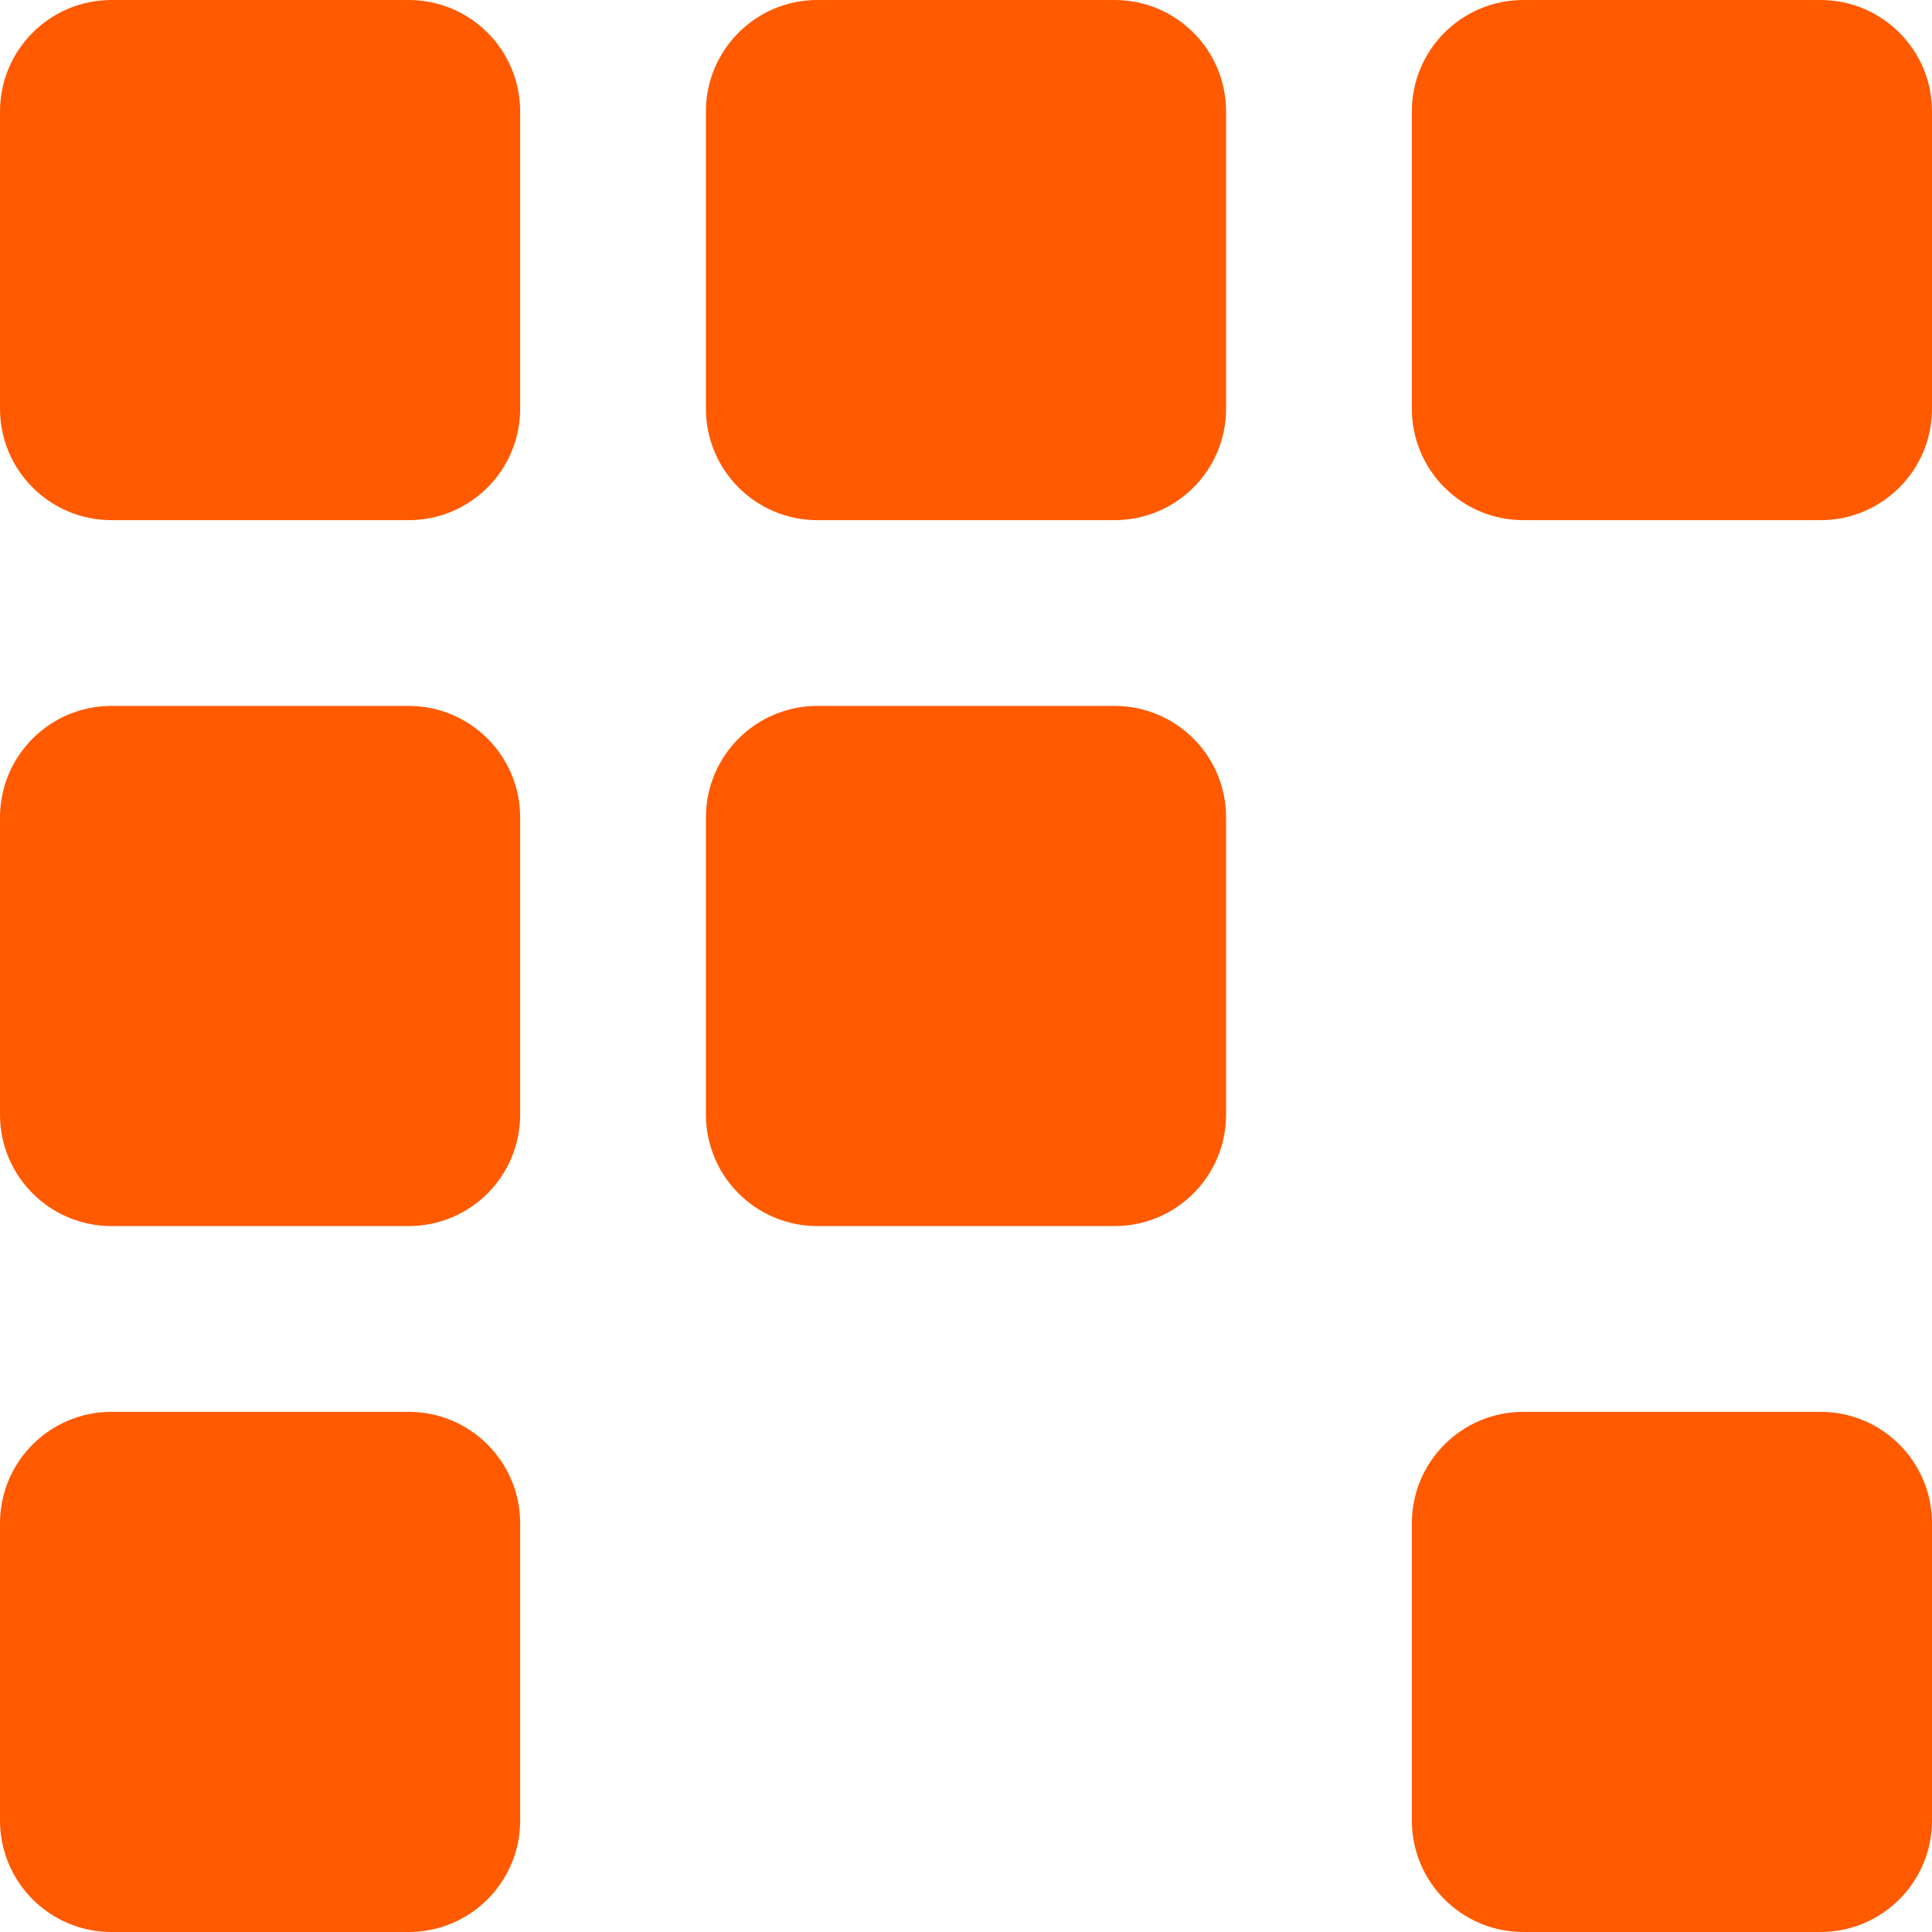
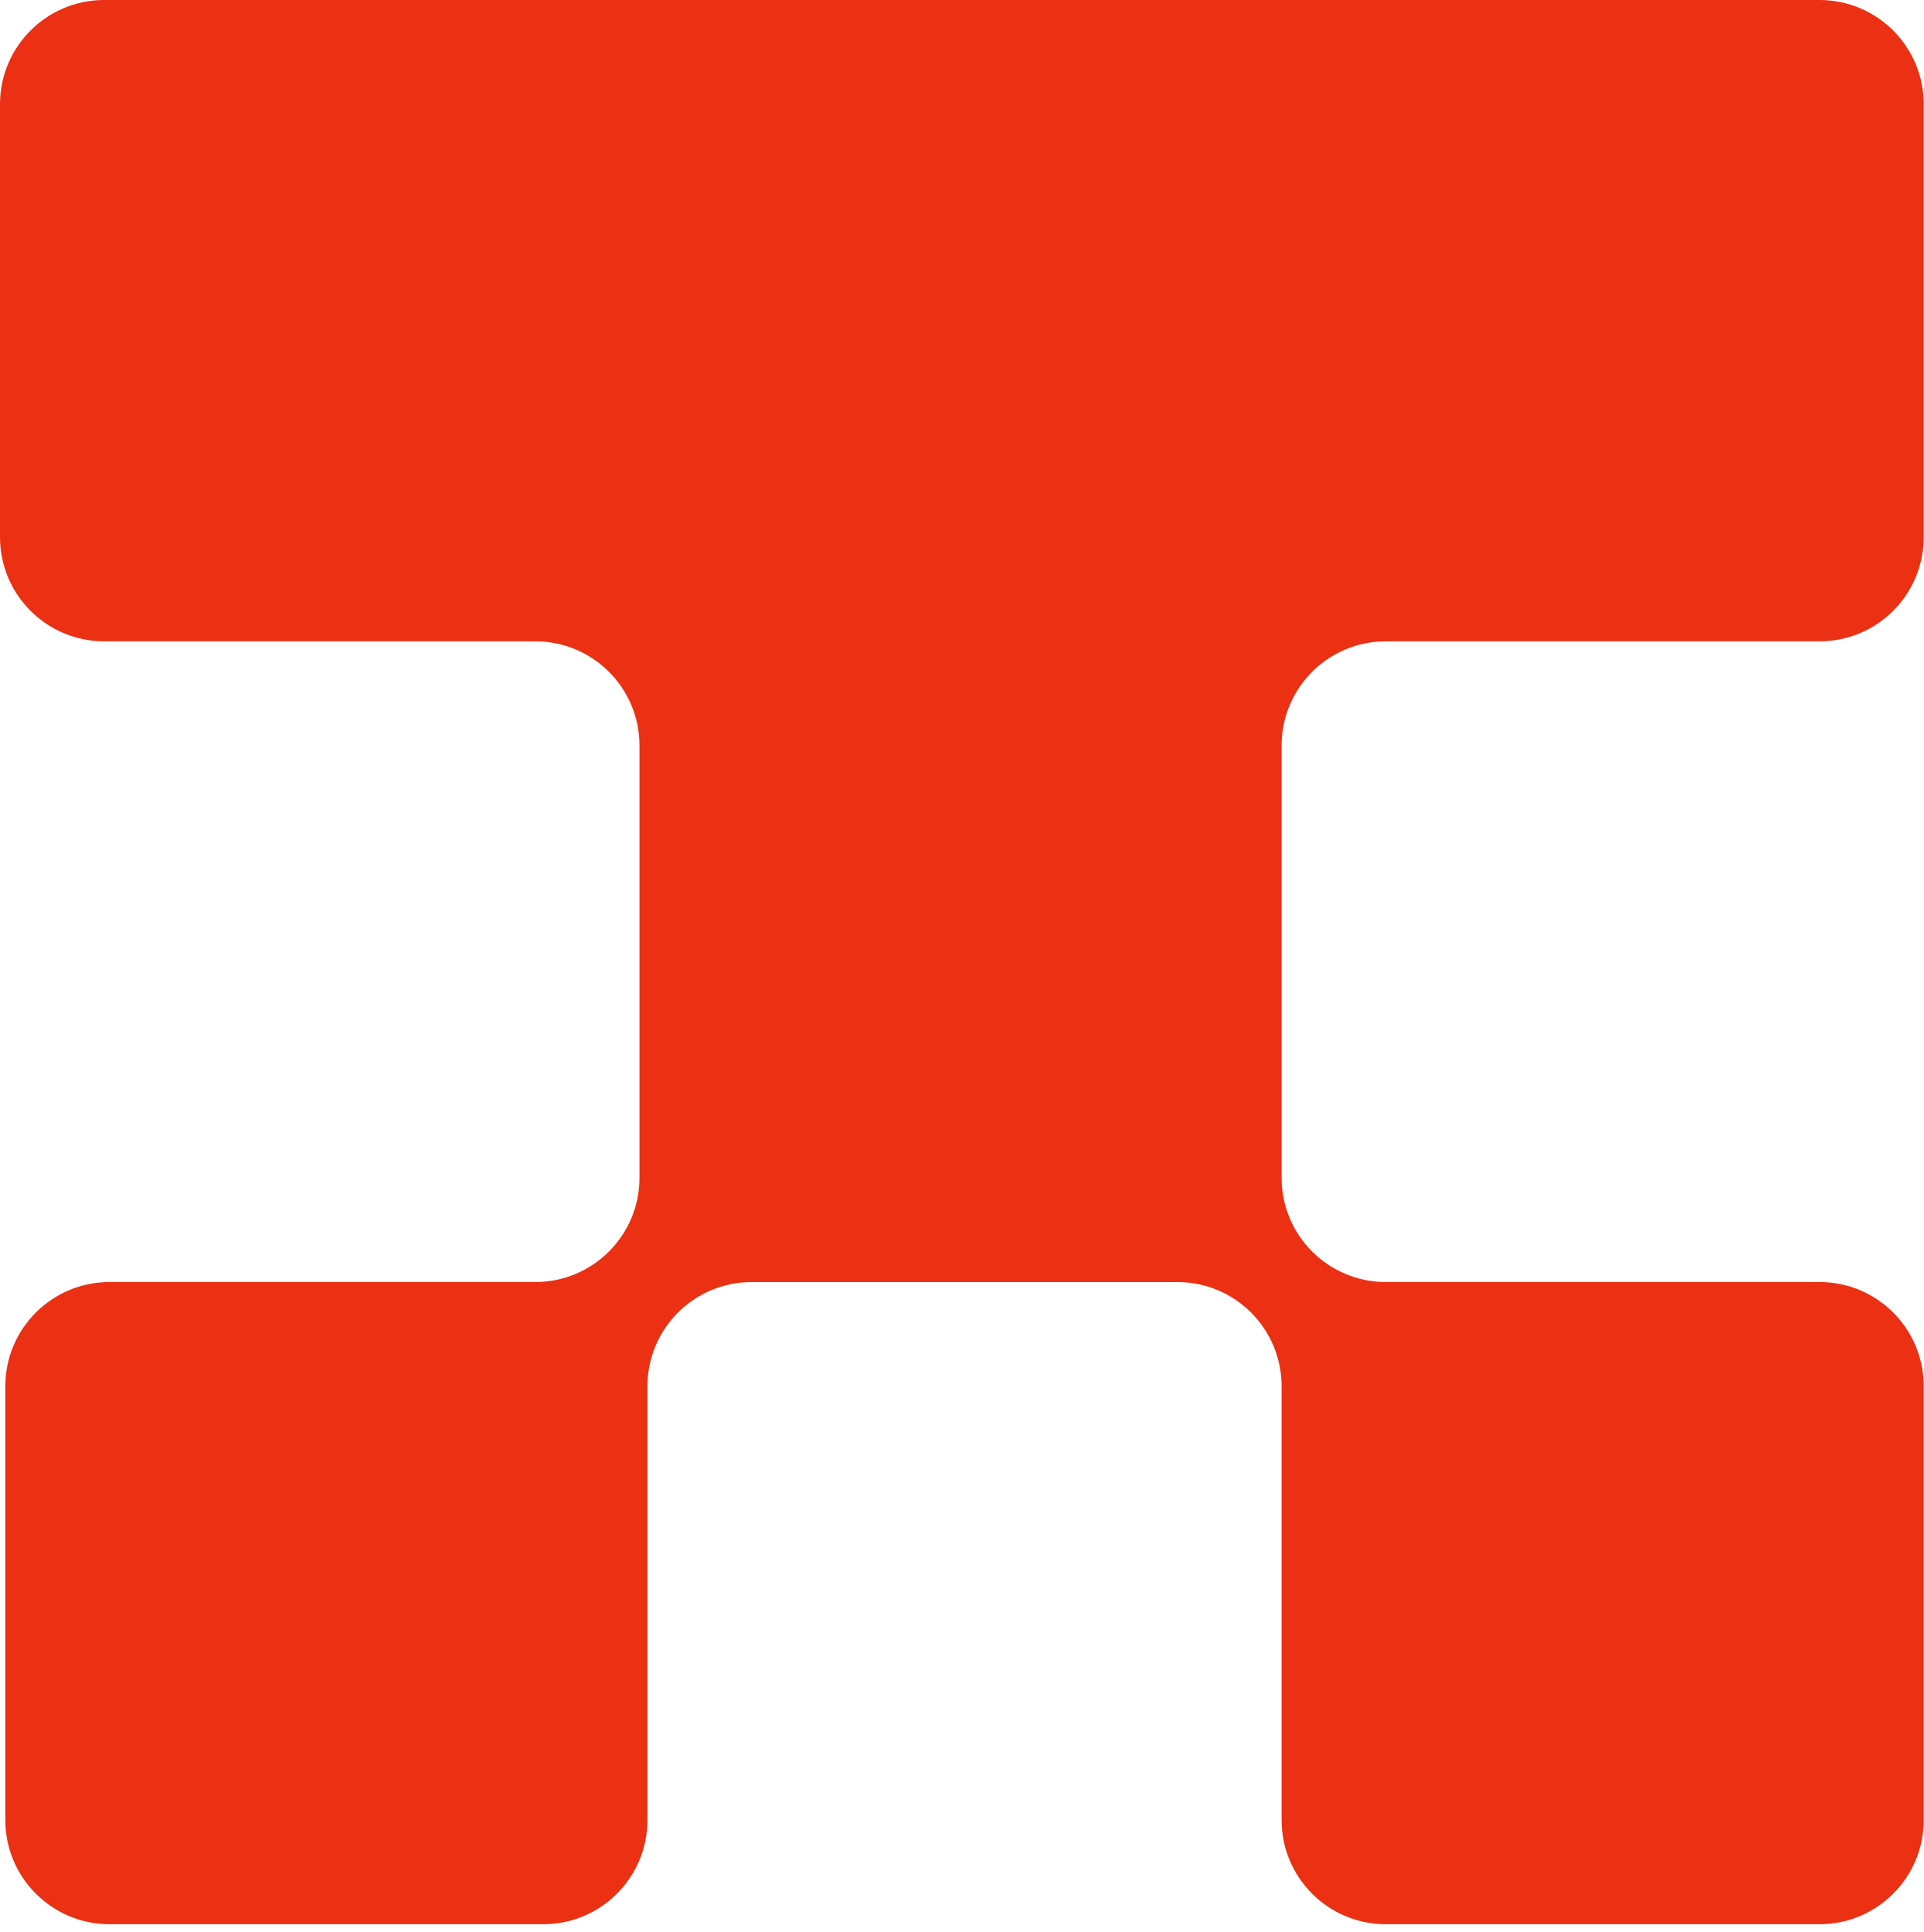
- <svg xmlns="http://www.w3.org/2000/svg" viewBox="0 0 26 26">
-   <g fill="#FF5A00">
-     <rect x="0" y="0" width="7" height="7" rx="1.5" />
-     <rect x="9.5" y="0" width="7" height="7" rx="1.5" />
-     <rect x="19" y="0" width="7" height="7" rx="1.5" />
-     <rect x="0" y="9.5" width="7" height="7" rx="1.5" />
-     <rect x="9.5" y="9.5" width="7" height="7" rx="1.5" />
-     <rect x="0" y="19" width="7" height="7" rx="1.5" />
-     <rect x="19" y="19" width="7" height="7" rx="1.5" />
-   </g>
+ <svg xmlns="http://www.w3.org/2000/svg" width="240" height="241" viewBox="0 0 240 241" fill="none">
+   <path d="M172.891 80C165.711 80 159.891 85.82 159.891 93L159.891 146.922C159.891 154.102 165.711 159.922 172.891 159.922L227 159.922C234.18 159.922 240 165.742 240 172.922L240 227.031C240 234.211 234.18 240.031 227 240.031L172.891 240.031C165.711 240.031 159.891 234.211 159.891 227.031L159.891 172.926C159.891 165.746 154.07 159.926 146.891 159.926L93.773 159.926C86.594 159.926 80.773 165.746 80.773 172.926L80.773 227.031C80.773 234.211 74.953 240.031 67.773 240.031L13.664 240.031C6.484 240.031 0.664 234.211 0.664 227.031L0.664 172.922C0.664 165.742 6.484 159.922 13.664 159.922L66.781 159.922C73.961 159.922 79.781 154.102 79.781 146.922L79.781 93C79.781 85.82 73.961 80 66.781 80L13 80C5.82 80 7.2496e-06 74.18 7.56343e-06 67L9.92385e-06 13C1.02377e-05 5.82 5.82 2.5441e-07 13 5.68245e-07L227 9.92248e-06C234.18 1.02363e-05 240 5.82 240 13L240 67C240 74.18 234.18 80 227 80L172.891 80Z" fill="#EC3013" />
</svg>
